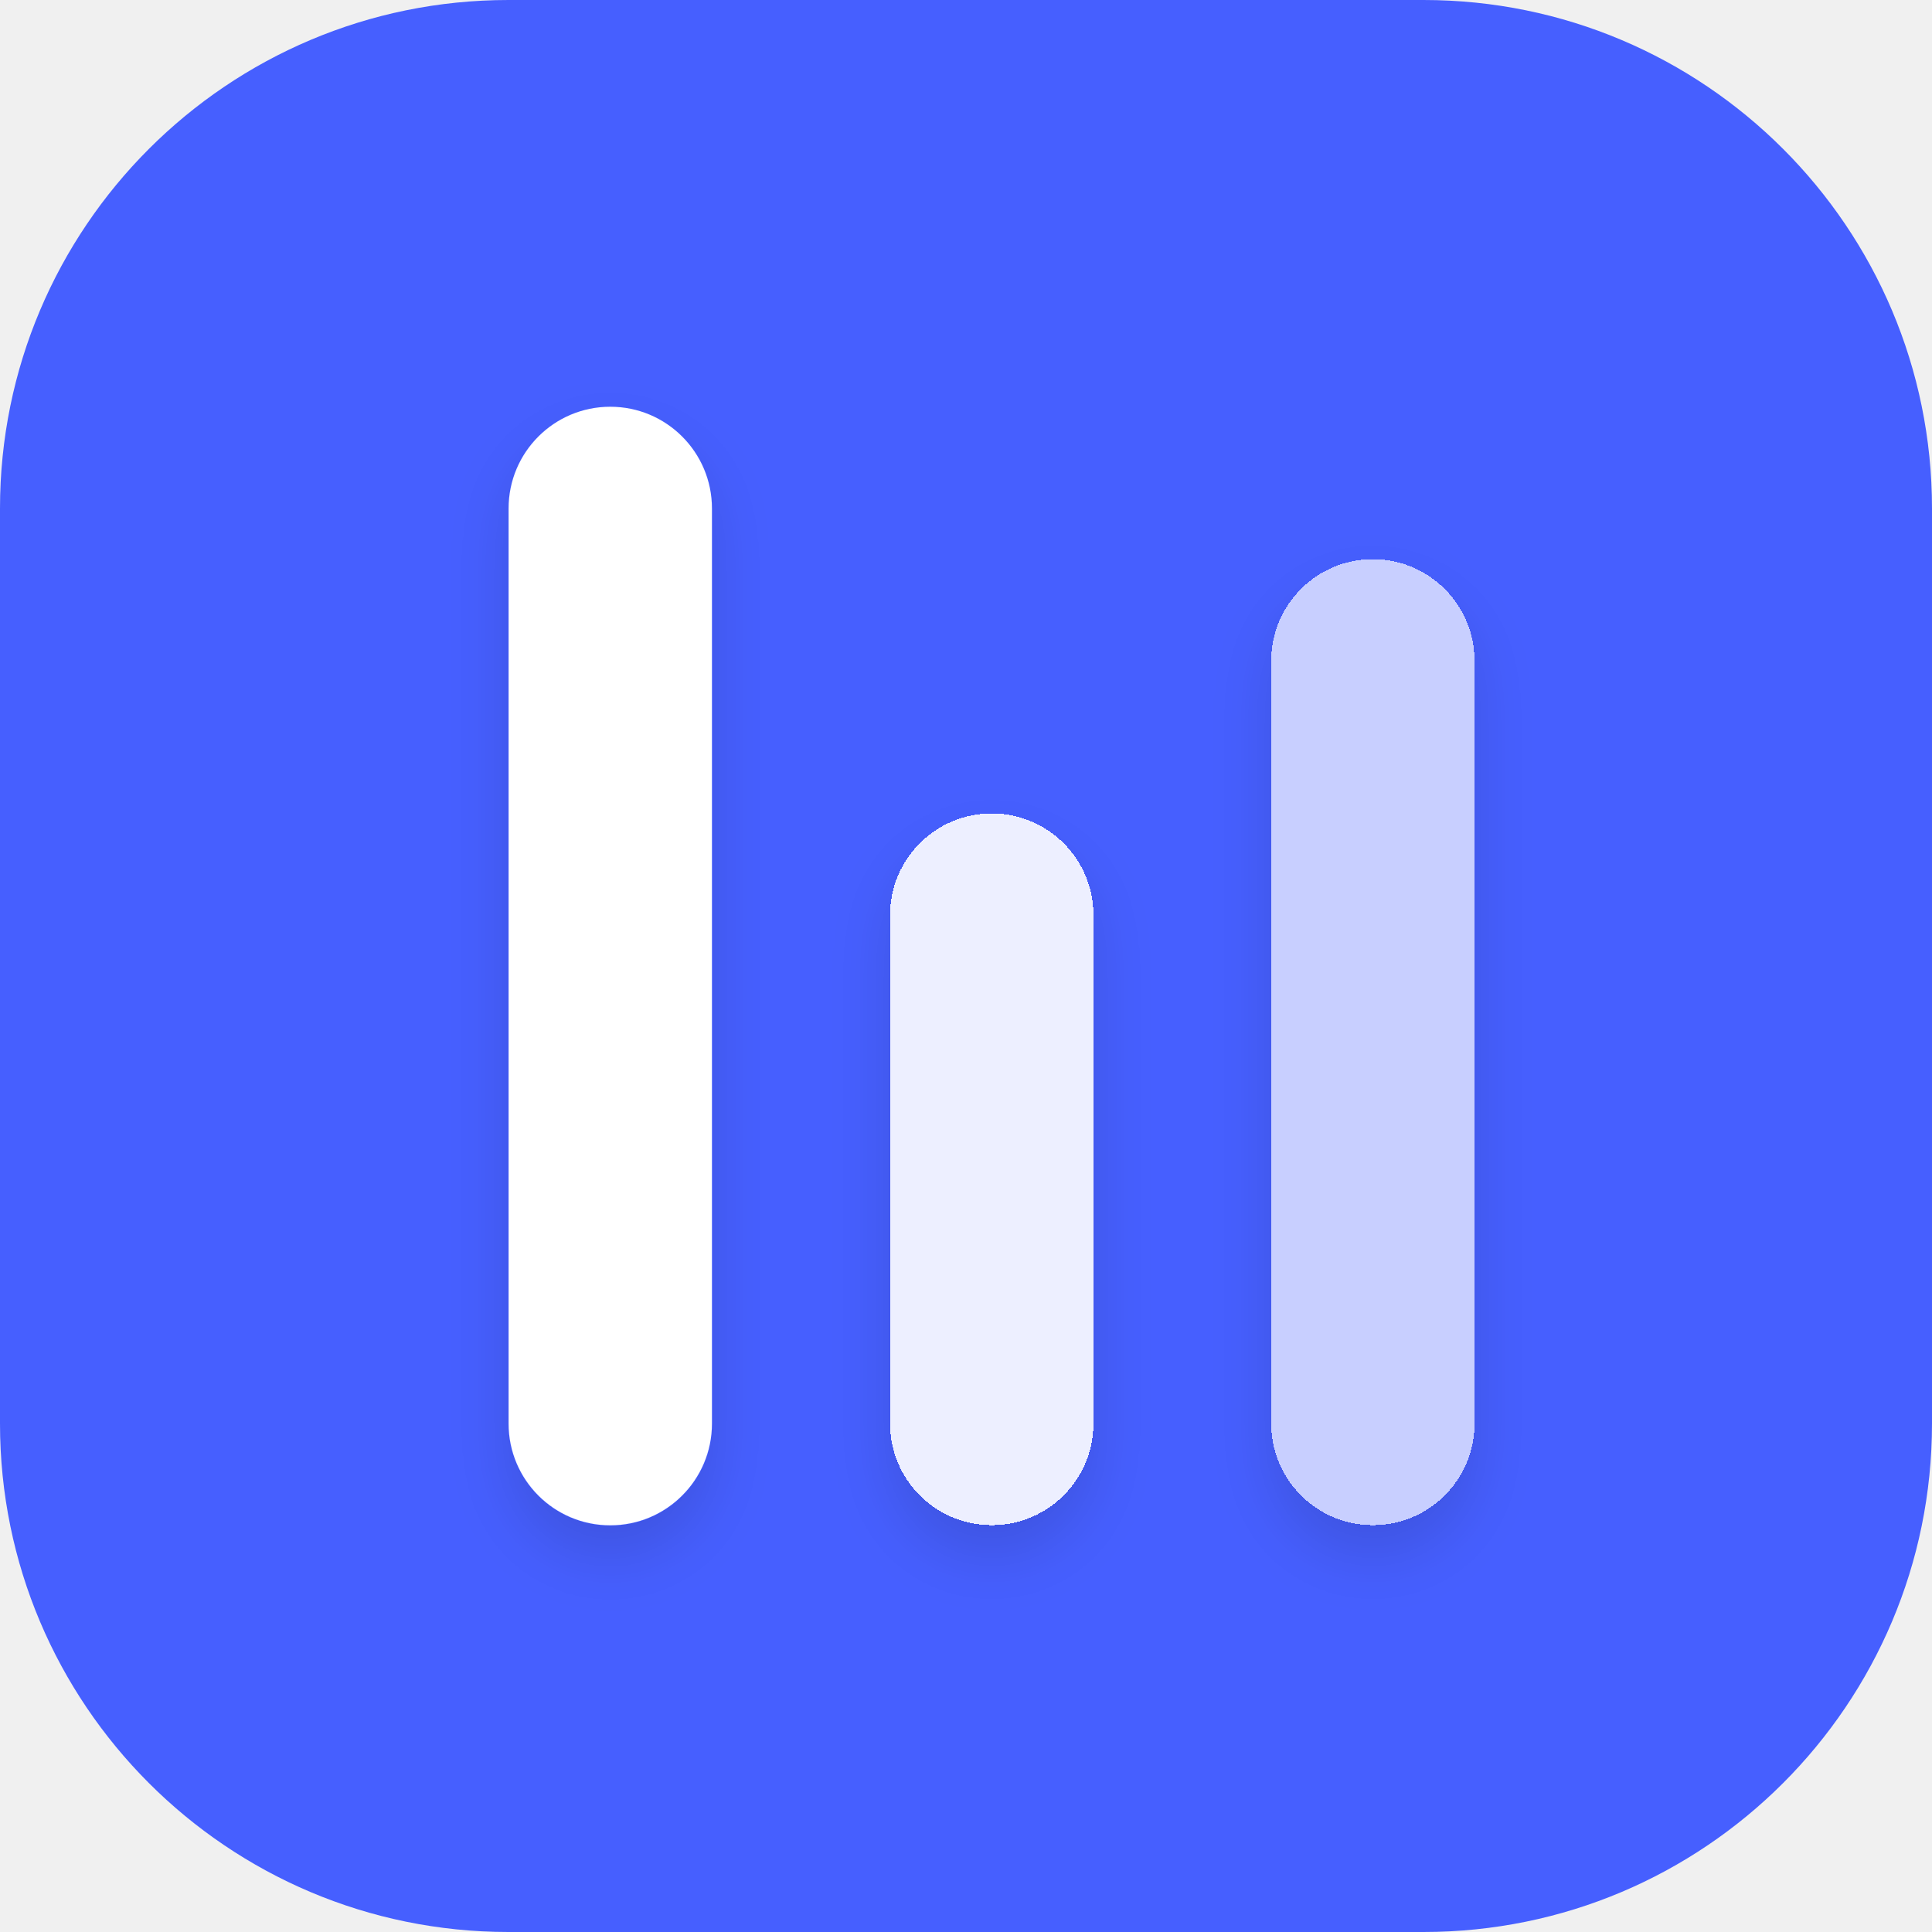
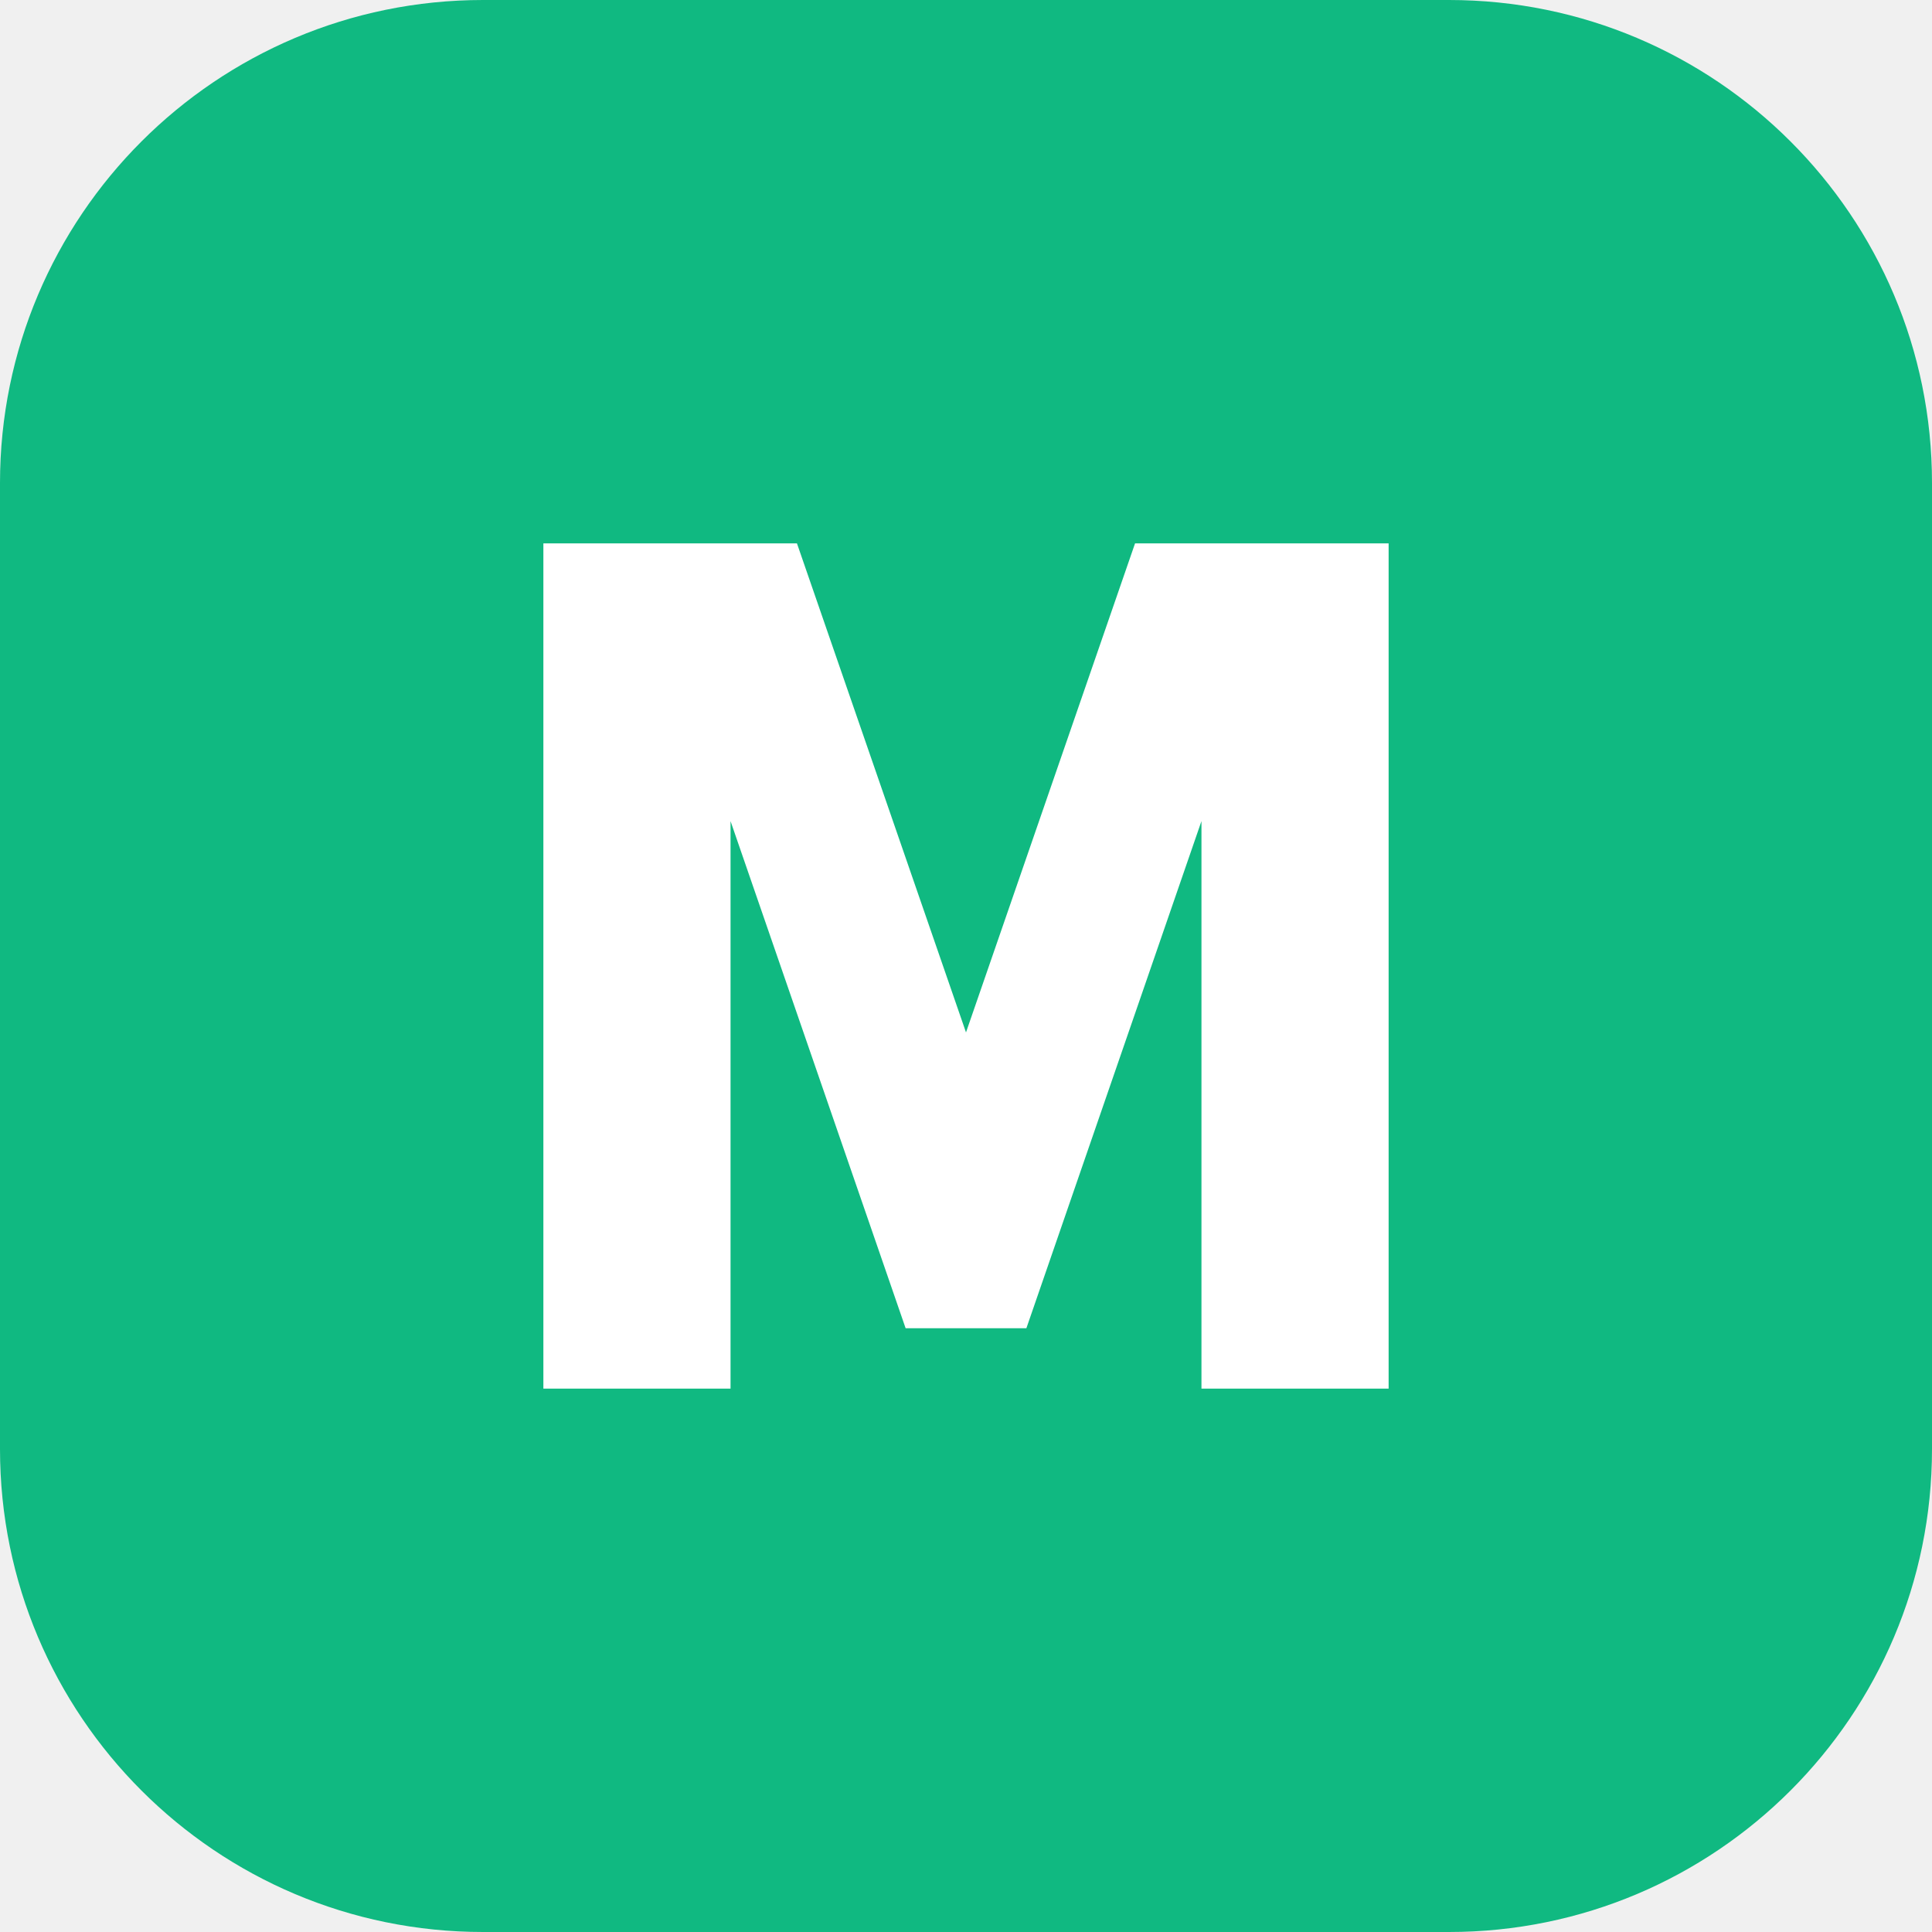
<svg xmlns="http://www.w3.org/2000/svg" width="32" height="32" viewBox="0 0 32 32" fill="none">
-   <path d="M0 8.421C0 3.77 3.77 0 8.421 0H23.579C28.23 0 32 3.77 32 8.421V23.579C32 28.23 28.23 32 23.579 32H8.421C3.77 32 0 28.23 0 23.579V8.421Z" fill="#465FFF" />
-   <g filter="url(#filter0_d_1884_16361)">
-     <path d="M8.424 8.422C8.424 7.491 9.178 6.737 10.108 6.737C11.038 6.737 11.792 7.491 11.792 8.422V23.579C11.792 24.51 11.038 25.264 10.108 25.264C9.178 25.264 8.424 24.51 8.424 23.579V8.422Z" fill="white" />
-   </g>
-   <g filter="url(#filter1_d_1884_16361)">
-     <path d="M14.742 15.157C14.742 14.227 15.496 13.473 16.426 13.473C17.357 13.473 18.111 14.227 18.111 15.157V23.578C18.111 24.508 17.357 25.262 16.426 25.262C15.496 25.262 14.742 24.508 14.742 23.578V15.157Z" fill="white" fill-opacity="0.9" shape-rendering="crispEdges" />
-   </g>
-   <g filter="url(#filter2_d_1884_16361)">
-     <path d="M21.055 10.946C21.055 10.016 21.809 9.262 22.739 9.262C23.669 9.262 24.423 10.016 24.423 10.946V23.578C24.423 24.508 23.669 25.262 22.739 25.262C21.809 25.262 21.055 24.508 21.055 23.578V10.946Z" fill="white" fill-opacity="0.7" shape-rendering="crispEdges" />
-   </g>
-   <defs>
-     <filter id="filter0_d_1884_16361" x="7.424" y="6.237" width="5.368" height="20.526" filterUnits="userSpaceOnUse" color-interpolation-filters="sRGB">
-       <feFlood flood-opacity="0" result="BackgroundImageFix" />
-       <feColorMatrix in="SourceAlpha" type="matrix" values="0 0 0 0 0 0 0 0 0 0 0 0 0 0 0 0 0 0 127 0" result="hardAlpha" />
-       <feOffset dy="0.5" />
-       <feGaussianBlur stdDeviation="0.5" />
-       <feComposite in2="hardAlpha" operator="out" />
-       <feColorMatrix type="matrix" values="0 0 0 0 0 0 0 0 0 0 0 0 0 0 0 0 0 0 0.12 0" />
-       <feBlend mode="normal" in2="BackgroundImageFix" result="effect1_dropShadow_1884_16361" />
-       <feBlend mode="normal" in="SourceGraphic" in2="effect1_dropShadow_1884_16361" result="shape" />
-     </filter>
-     <filter id="filter1_d_1884_16361" x="13.742" y="12.973" width="5.368" height="13.789" filterUnits="userSpaceOnUse" color-interpolation-filters="sRGB">
-       <feFlood flood-opacity="0" result="BackgroundImageFix" />
-       <feColorMatrix in="SourceAlpha" type="matrix" values="0 0 0 0 0 0 0 0 0 0 0 0 0 0 0 0 0 0 127 0" result="hardAlpha" />
-       <feOffset dy="0.5" />
-       <feGaussianBlur stdDeviation="0.5" />
-       <feComposite in2="hardAlpha" operator="out" />
-       <feColorMatrix type="matrix" values="0 0 0 0 0 0 0 0 0 0 0 0 0 0 0 0 0 0 0.12 0" />
-       <feBlend mode="normal" in2="BackgroundImageFix" result="effect1_dropShadow_1884_16361" />
-       <feBlend mode="normal" in="SourceGraphic" in2="effect1_dropShadow_1884_16361" result="shape" />
-     </filter>
-     <filter id="filter2_d_1884_16361" x="20.055" y="8.762" width="5.368" height="18" filterUnits="userSpaceOnUse" color-interpolation-filters="sRGB">
-       <feFlood flood-opacity="0" result="BackgroundImageFix" />
-       <feColorMatrix in="SourceAlpha" type="matrix" values="0 0 0 0 0 0 0 0 0 0 0 0 0 0 0 0 0 0 127 0" result="hardAlpha" />
-       <feOffset dy="0.5" />
-       <feGaussianBlur stdDeviation="0.5" />
-       <feComposite in2="hardAlpha" operator="out" />
-       <feColorMatrix type="matrix" values="0 0 0 0 0 0 0 0 0 0 0 0 0 0 0 0 0 0 0.12 0" />
-       <feBlend mode="normal" in2="BackgroundImageFix" result="effect1_dropShadow_1884_16361" />
-       <feBlend mode="normal" in="SourceGraphic" in2="effect1_dropShadow_1884_16361" result="shape" />
-     </filter>
-   </defs>
+   <rect width="32" height="32" rx="8" fill="#10B981" />
+   <path d="M9 23V9H13.2L16 17.1L18.8 9H23V23H19.9V13.6L17 22H15L12.1 13.6V23H9Z" fill="white" />
</svg>
